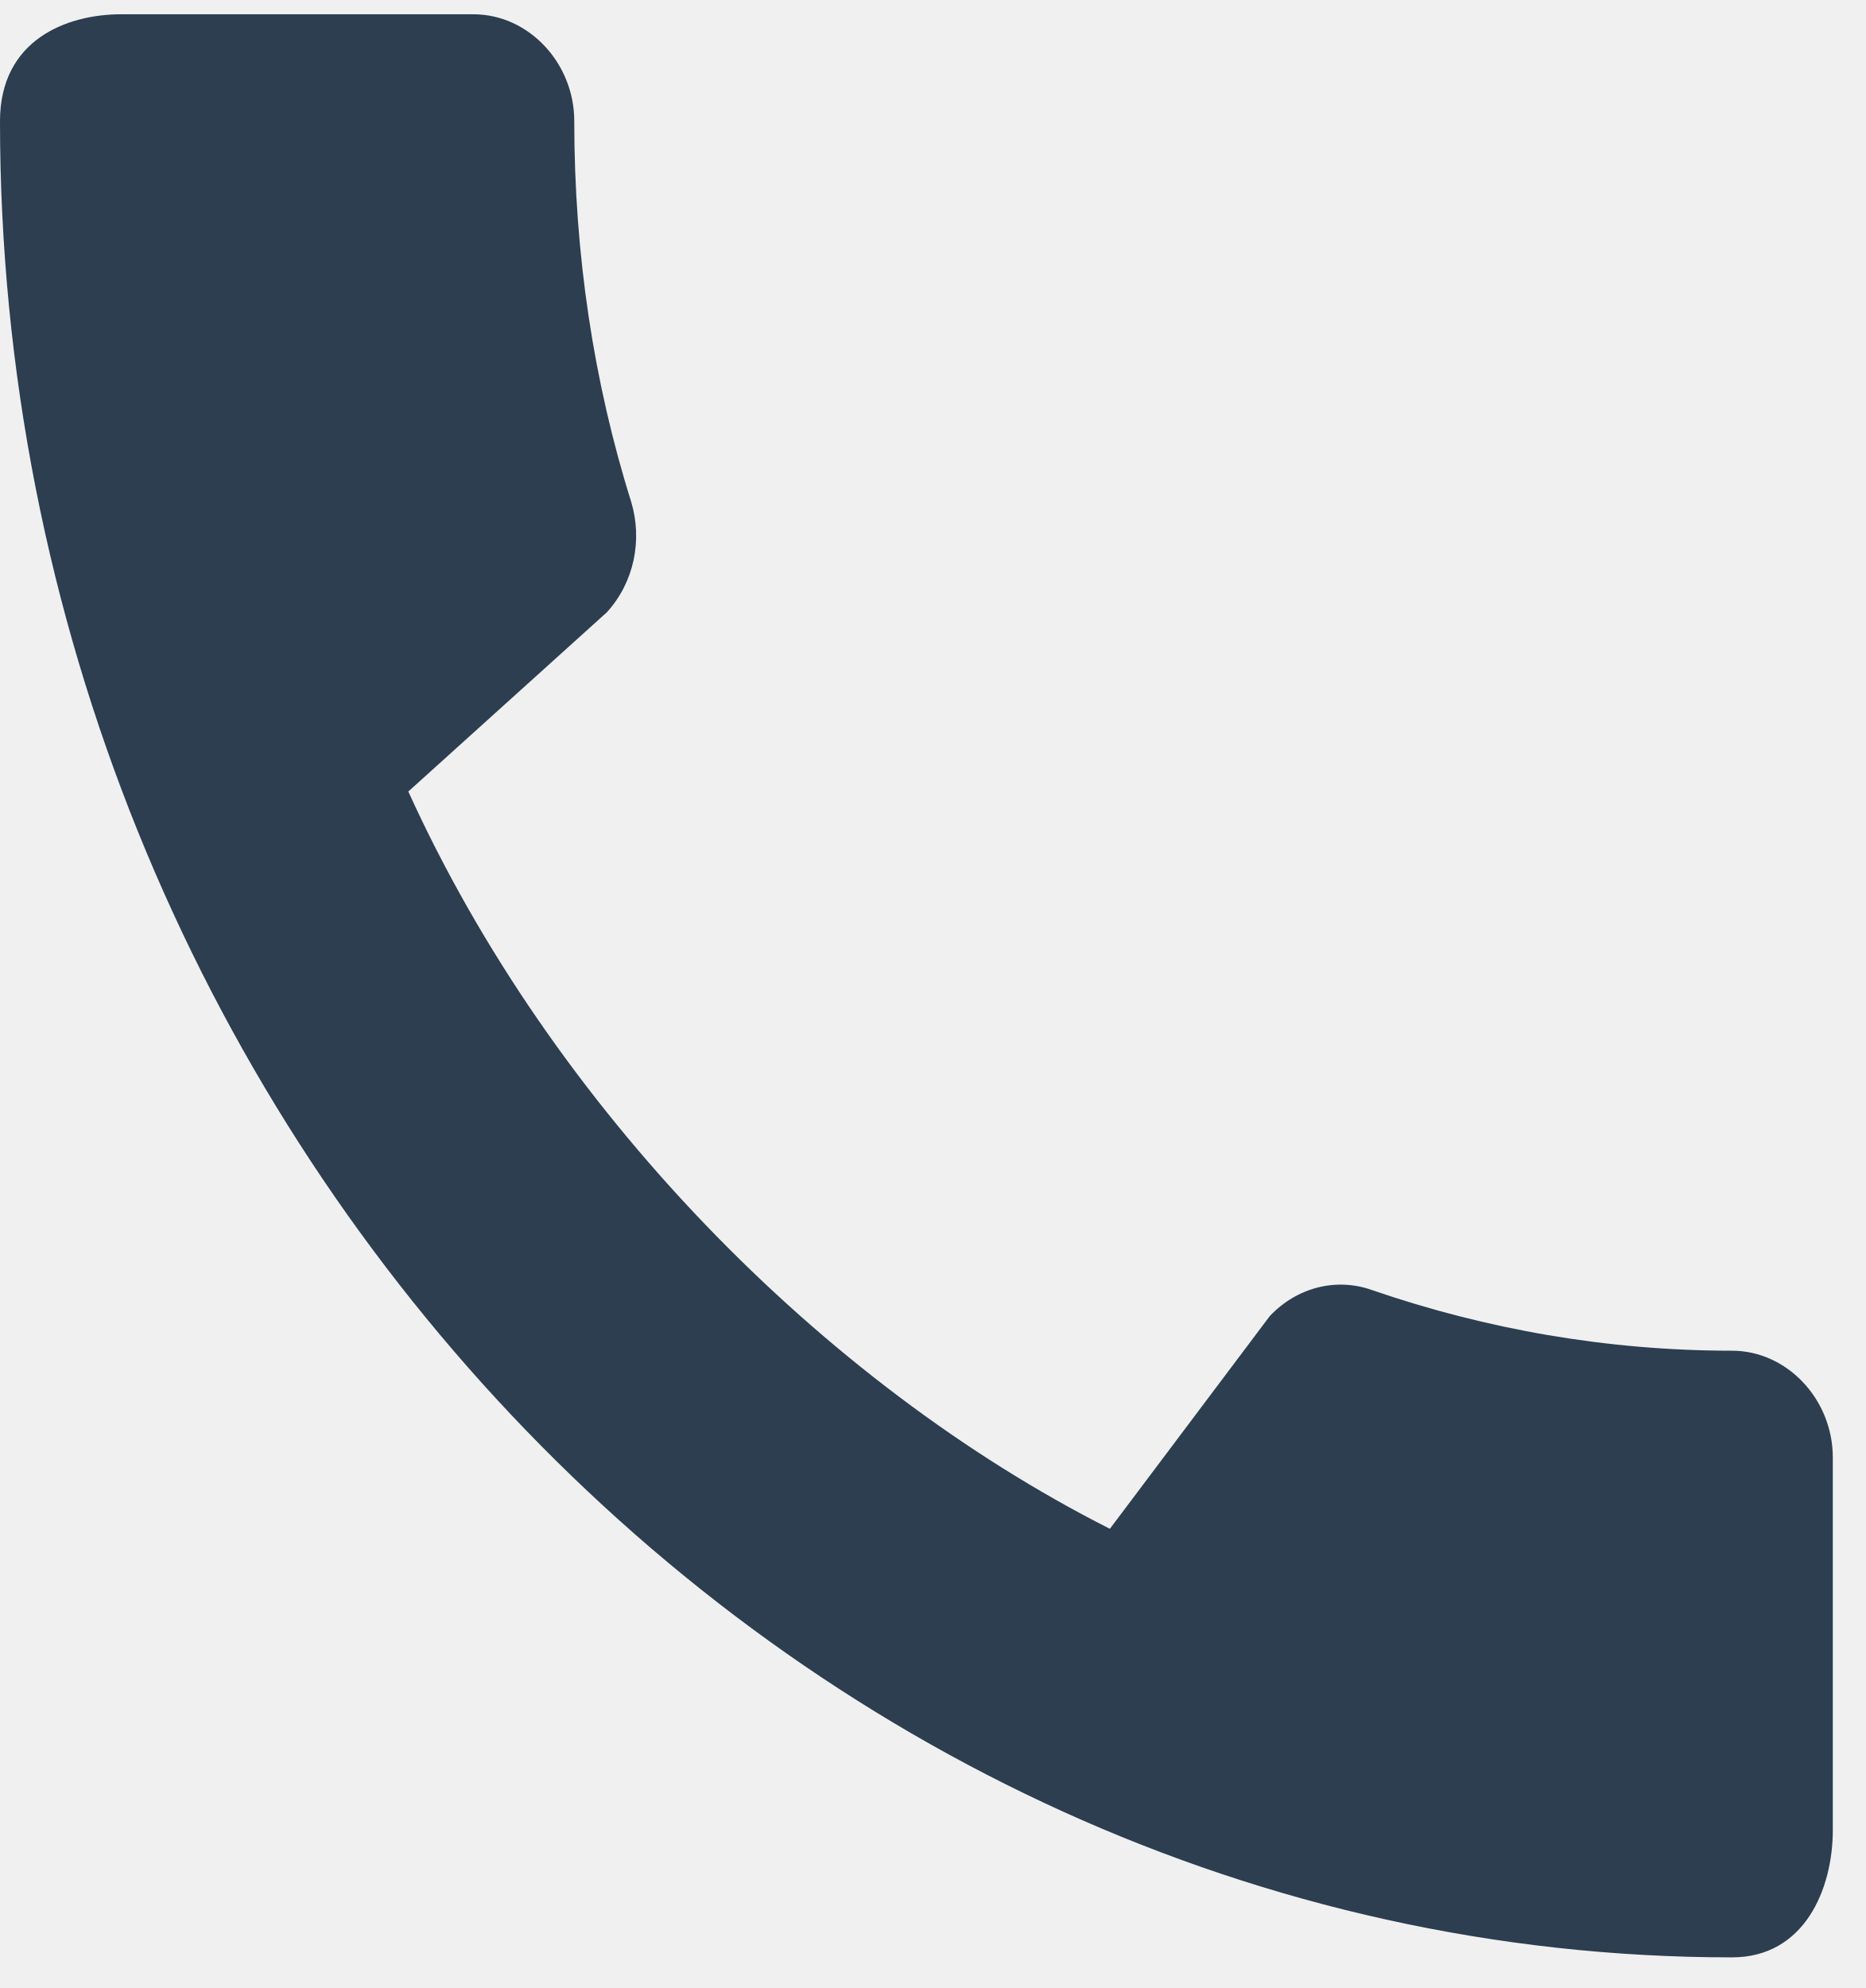
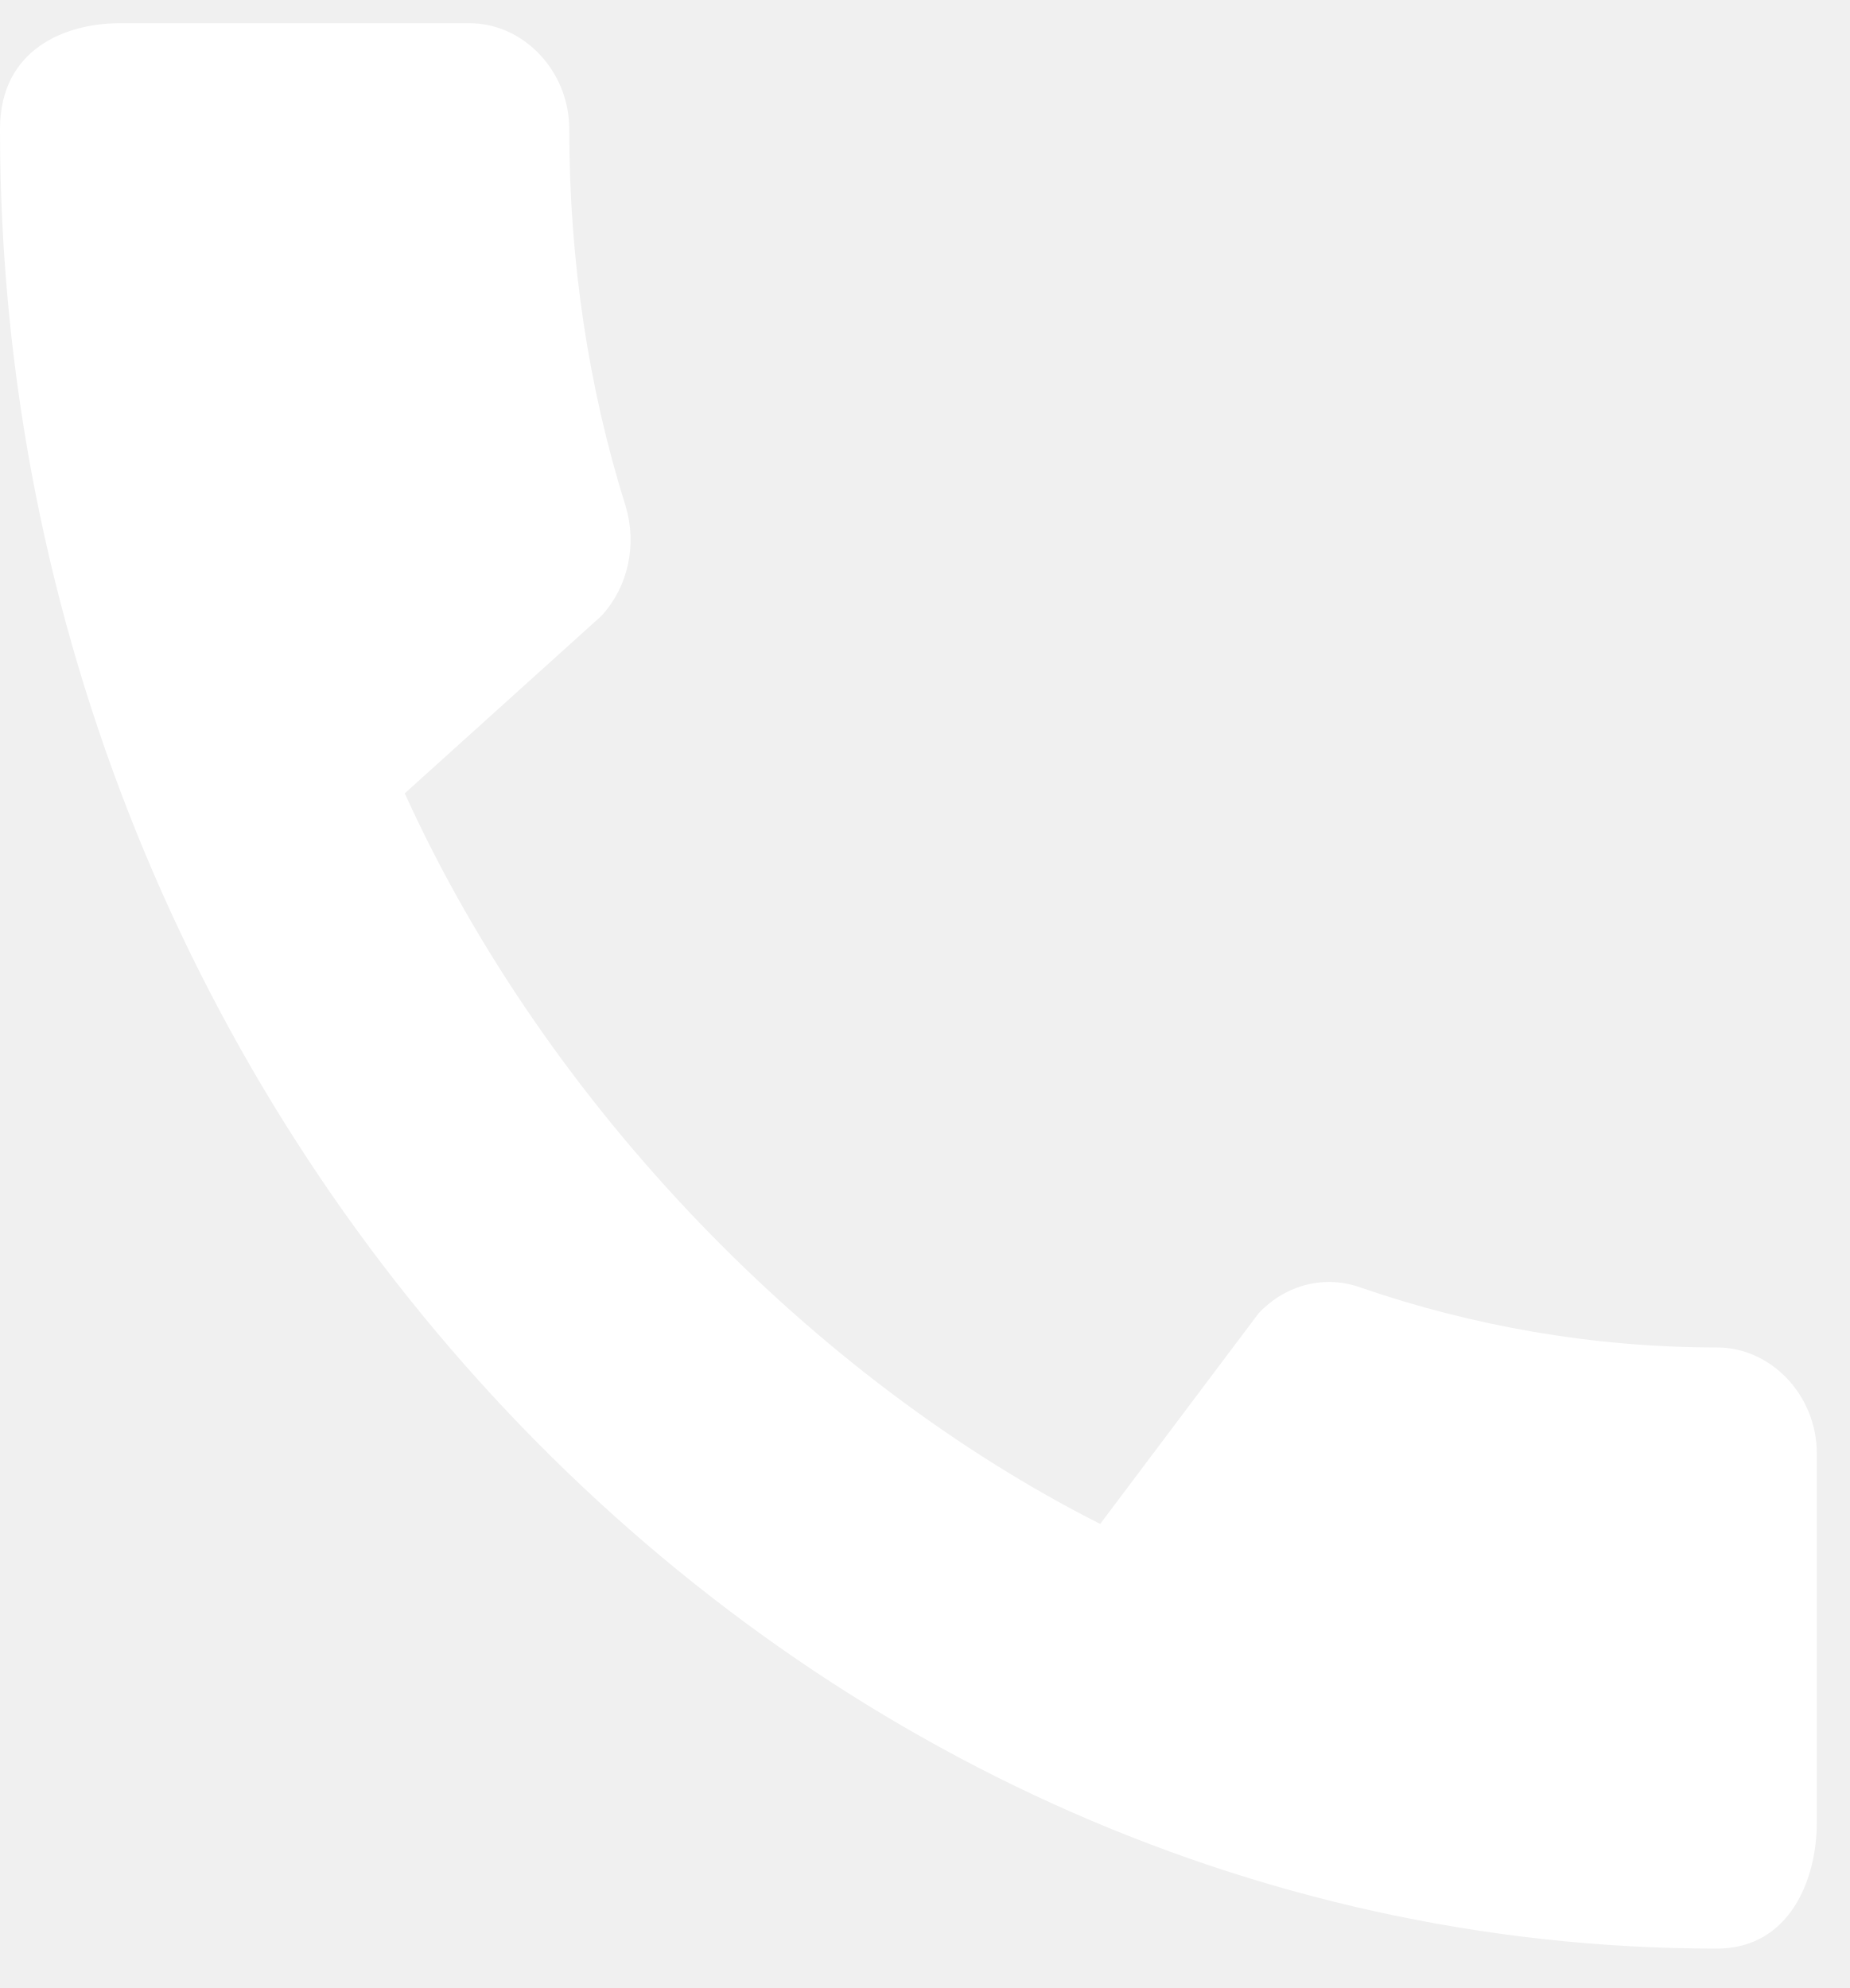
- <svg xmlns="http://www.w3.org/2000/svg" width="46" height="49" viewBox="0 0 46 49" fill="none">
-   <path id="Vector" d="M42.698 33.292C39.61 33.292 36.623 32.76 33.837 31.802C32.958 31.483 31.979 31.722 31.302 32.44L27.361 37.682C20.257 34.09 13.605 27.305 10.066 19.509L14.96 15.092C15.638 14.347 15.839 13.309 15.563 12.378C14.634 9.425 14.157 6.258 14.157 2.986C14.157 1.549 13.028 0.352 11.672 0.352H2.987C1.632 0.352 0 0.99 0 2.986C0 27.704 19.404 48.245 42.698 48.245C44.48 48.245 45.183 46.569 45.183 45.106V35.926C45.183 34.489 44.053 33.292 42.698 33.292Z" fill="#2C3E50" />
+ <svg xmlns="http://www.w3.org/2000/svg" width="40" height="43" viewBox="0 0 46 49" fill="none">
+   <path id="Vector" d="M42.698 33.292C39.61 33.292 36.623 32.76 33.837 31.802C32.958 31.483 31.979 31.722 31.302 32.44L27.361 37.682C20.257 34.09 13.605 27.305 10.066 19.509L14.96 15.092C15.638 14.347 15.839 13.309 15.563 12.378C14.634 9.425 14.157 6.258 14.157 2.986C14.157 1.549 13.028 0.352 11.672 0.352H2.987C1.632 0.352 0 0.99 0 2.986C0 27.704 19.404 48.245 42.698 48.245C44.48 48.245 45.183 46.569 45.183 45.106V35.926C45.183 34.489 44.053 33.292 42.698 33.292Z" fill="white" />
</svg>
